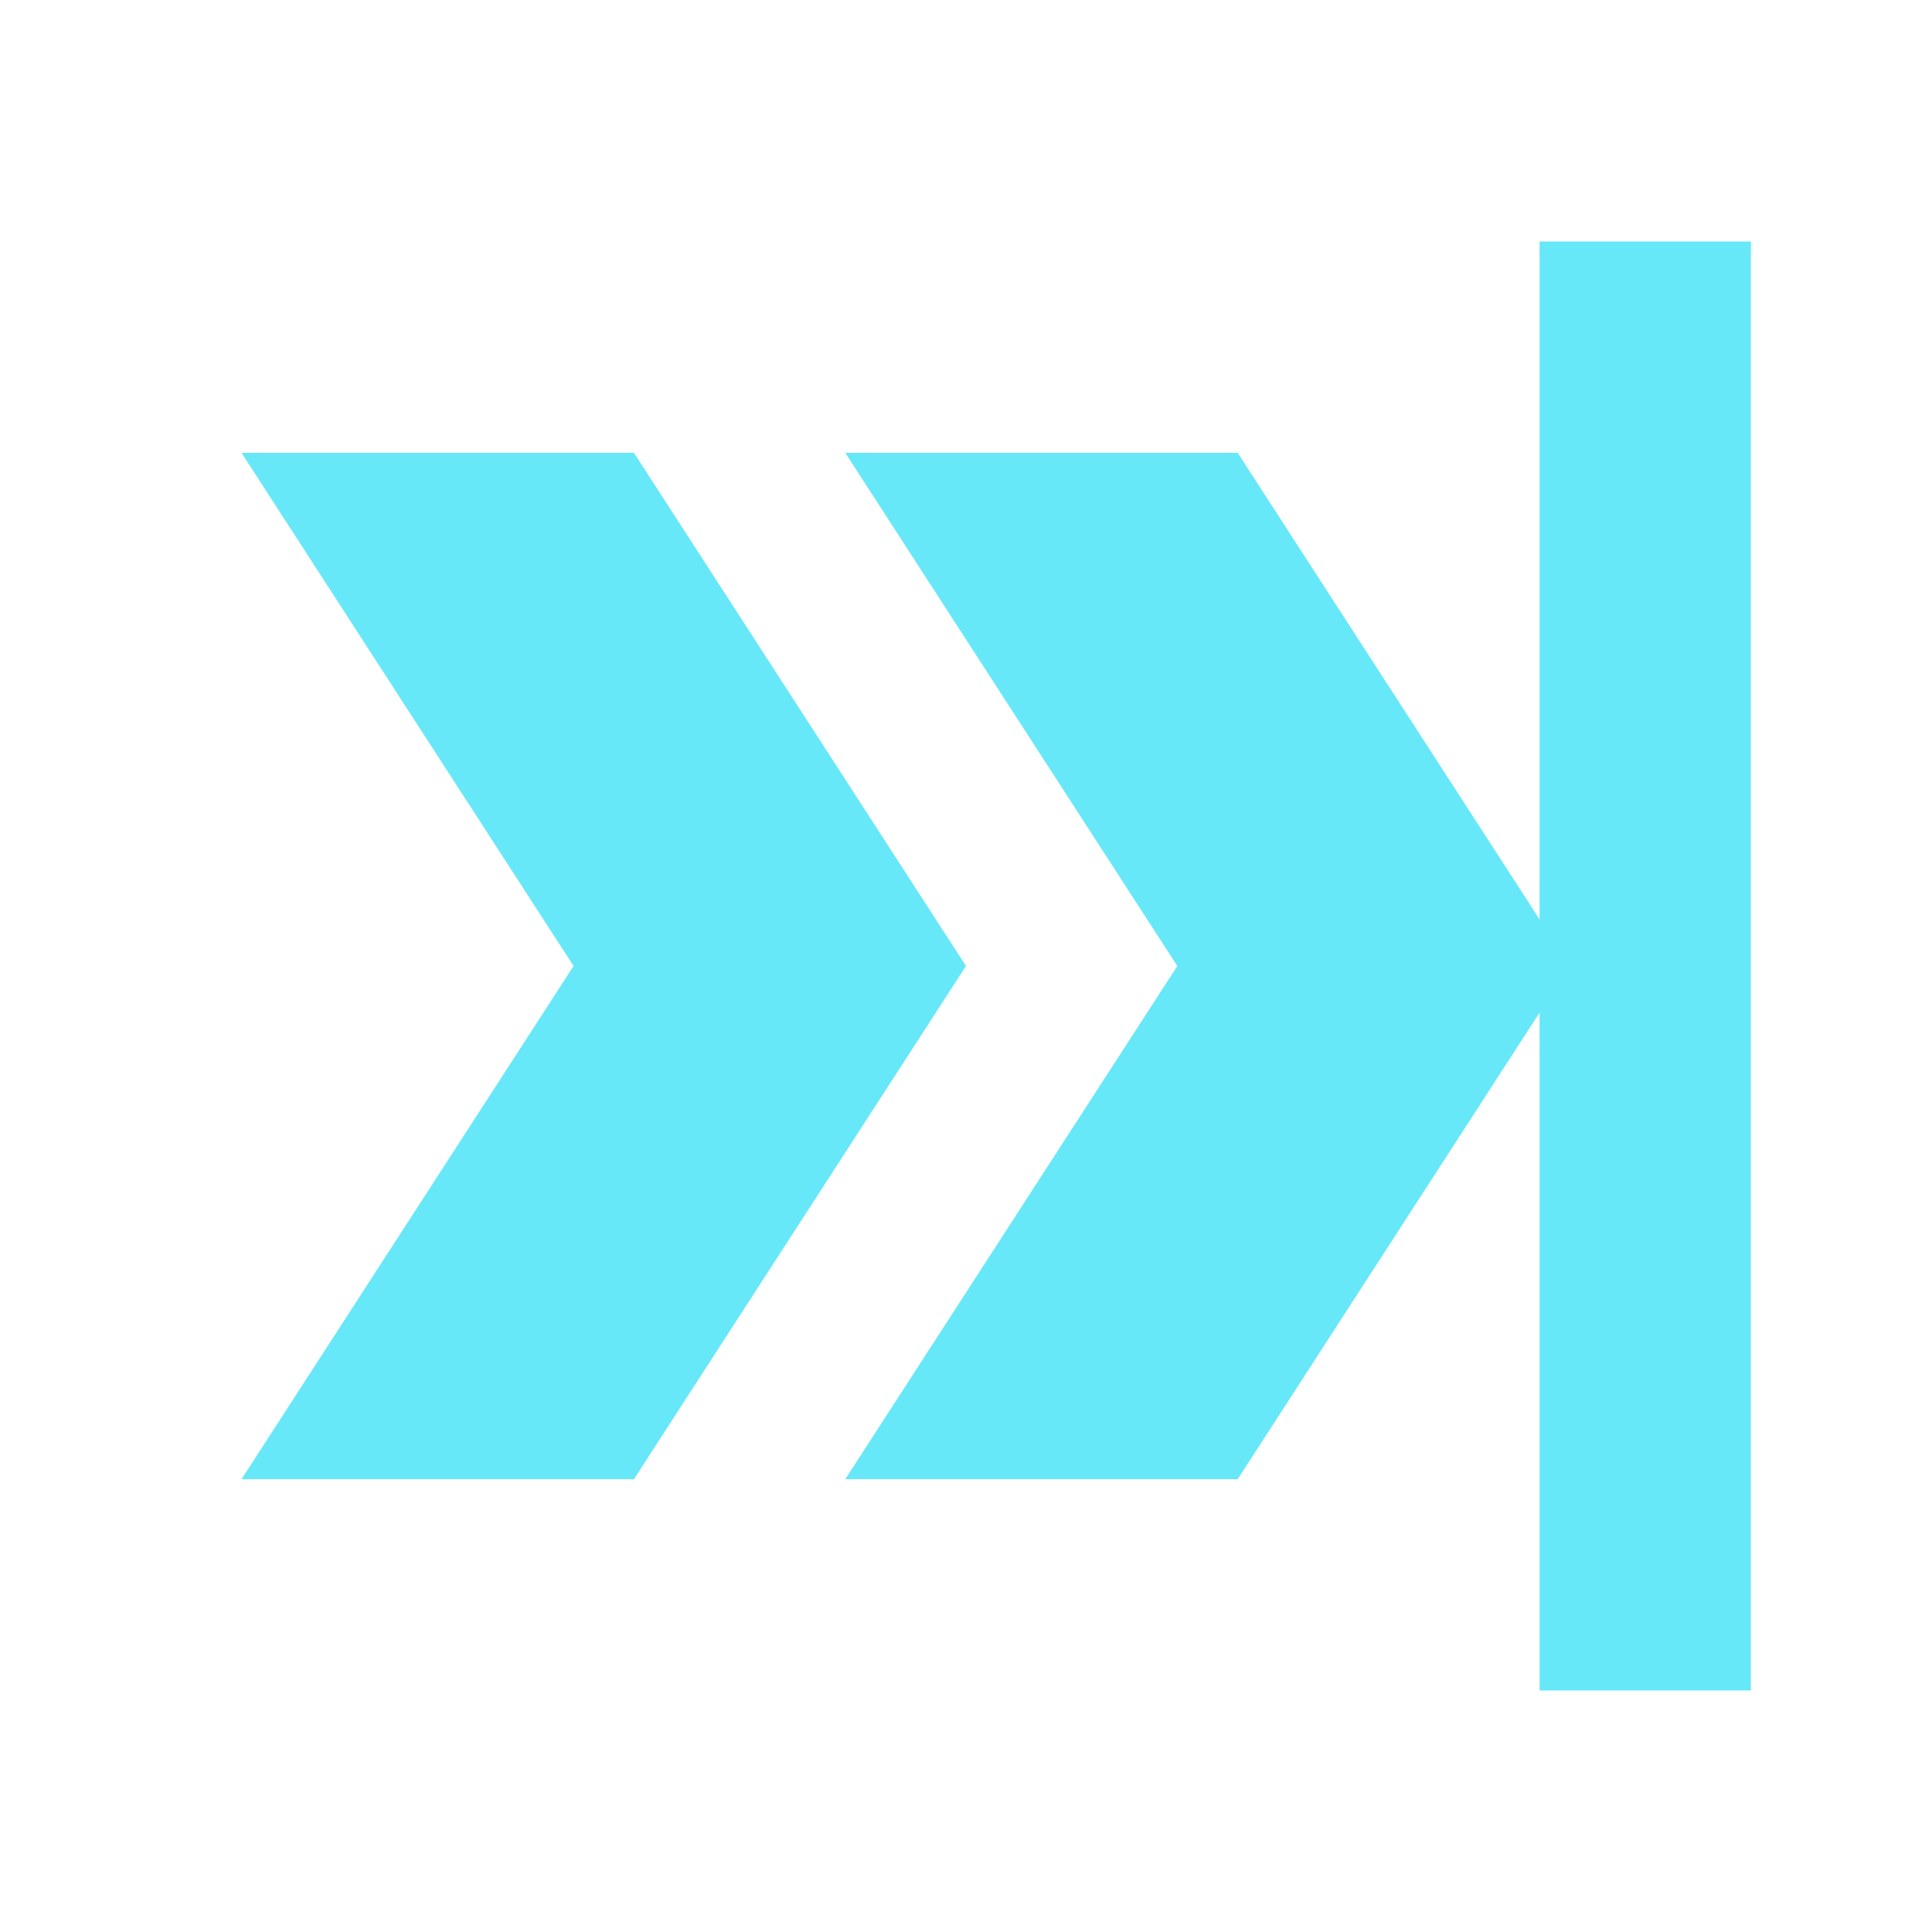
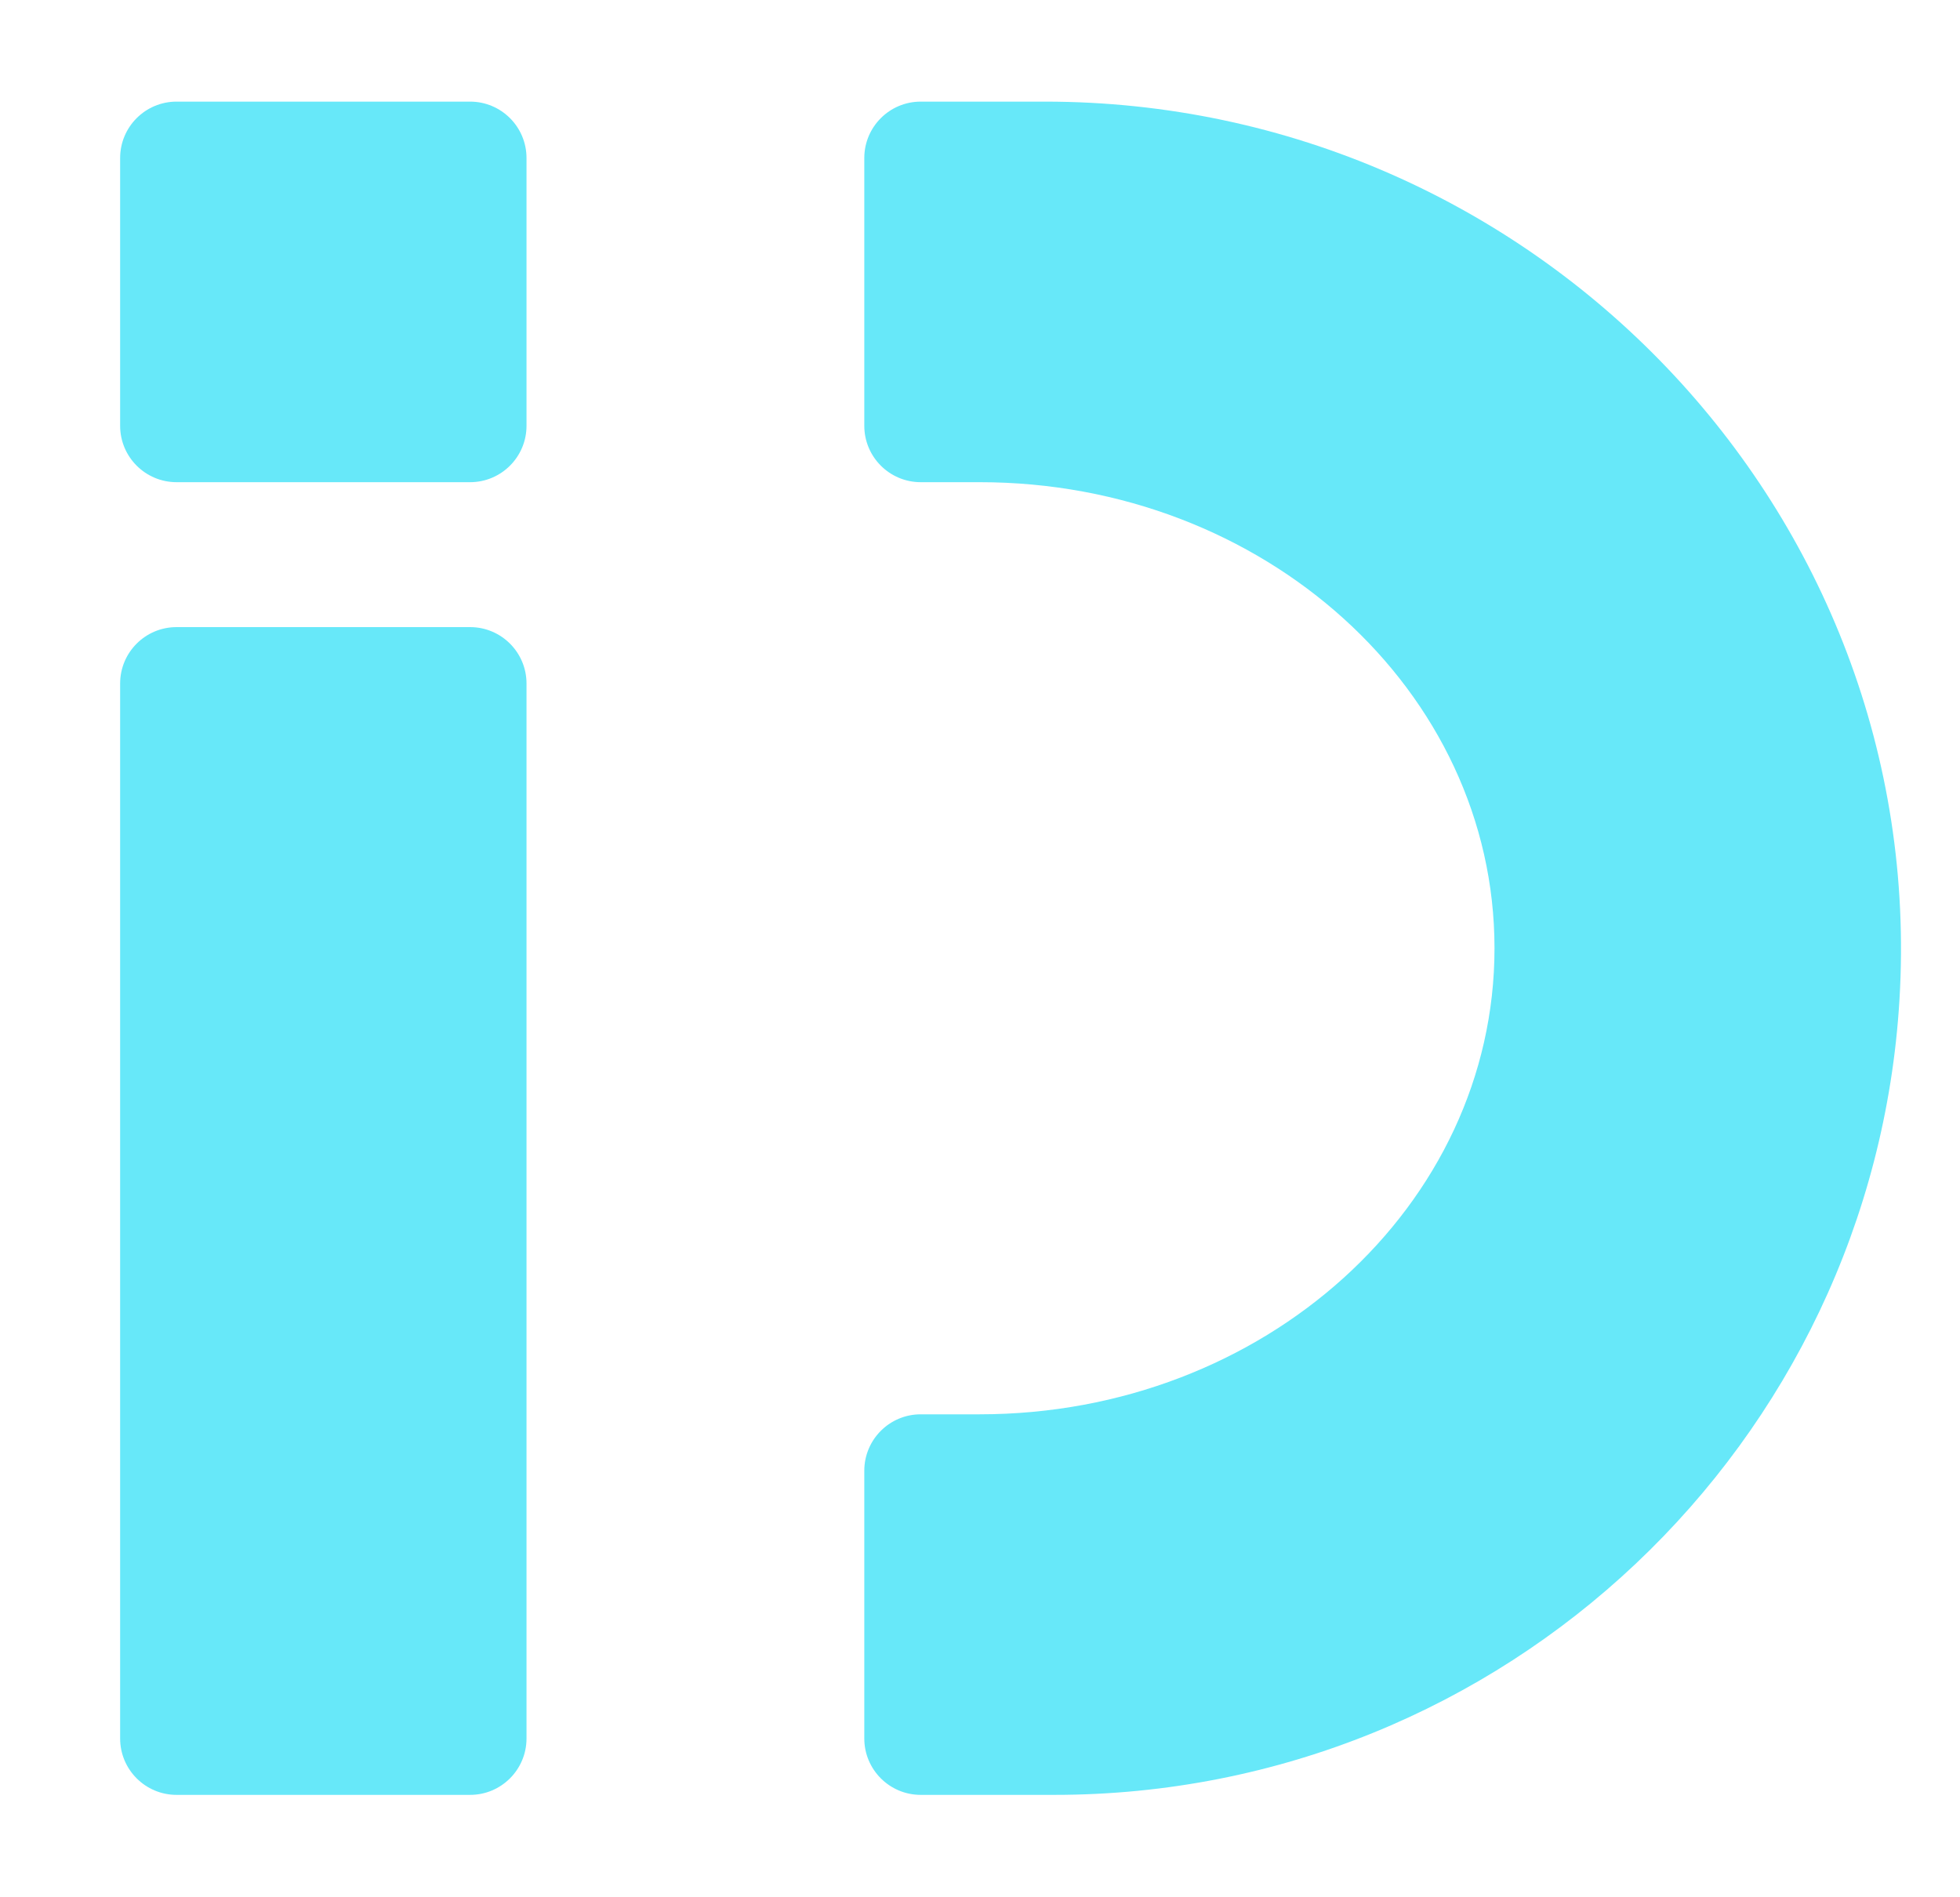
- <svg xmlns="http://www.w3.org/2000/svg" viewBox="0 0 64 64" color="#67E8F9">
-   <path d="M8 15h13l11 17-11 17H8l11-17L8 15Zm20 0h13l11 17-11 17H28l11-17-11-17Z" fill="currentColor" />
-   <path d="M51 8h7v48h-7V8Z" fill="currentColor" />
+ <svg xmlns="http://www.w3.org/2000/svg" viewBox="20 20 124 120" color="#67E8F9" fill="none">
+   <rect x="27.6" y="59.68" width="25.71" height="73.89" rx="3.57" fill="currentColor" />
+   <rect x="27.6" y="26.43" width="25.71" height="24.08" rx="3.57" fill="currentColor" />
+   <path fill="currentColor" d="M86.11 26.43h-7.86a3.57 3.57 0 0 0-3.57 3.57v16.94a3.57 3.57 0 0 0 3.57 3.57h3.73c17.99 0 32.57 13.2 32.57 29.49s-14.58 29.49-32.57 29.49h-3.73a3.57 3.57 0 0 0-3.57 3.57V130a3.57 3.57 0 0 0 3.57 3.57h8.45c28.49 0 51.79-22.24 53.47-50.31 1.86-30.9-23.1-56.83-54.06-56.83Z" />
</svg>
